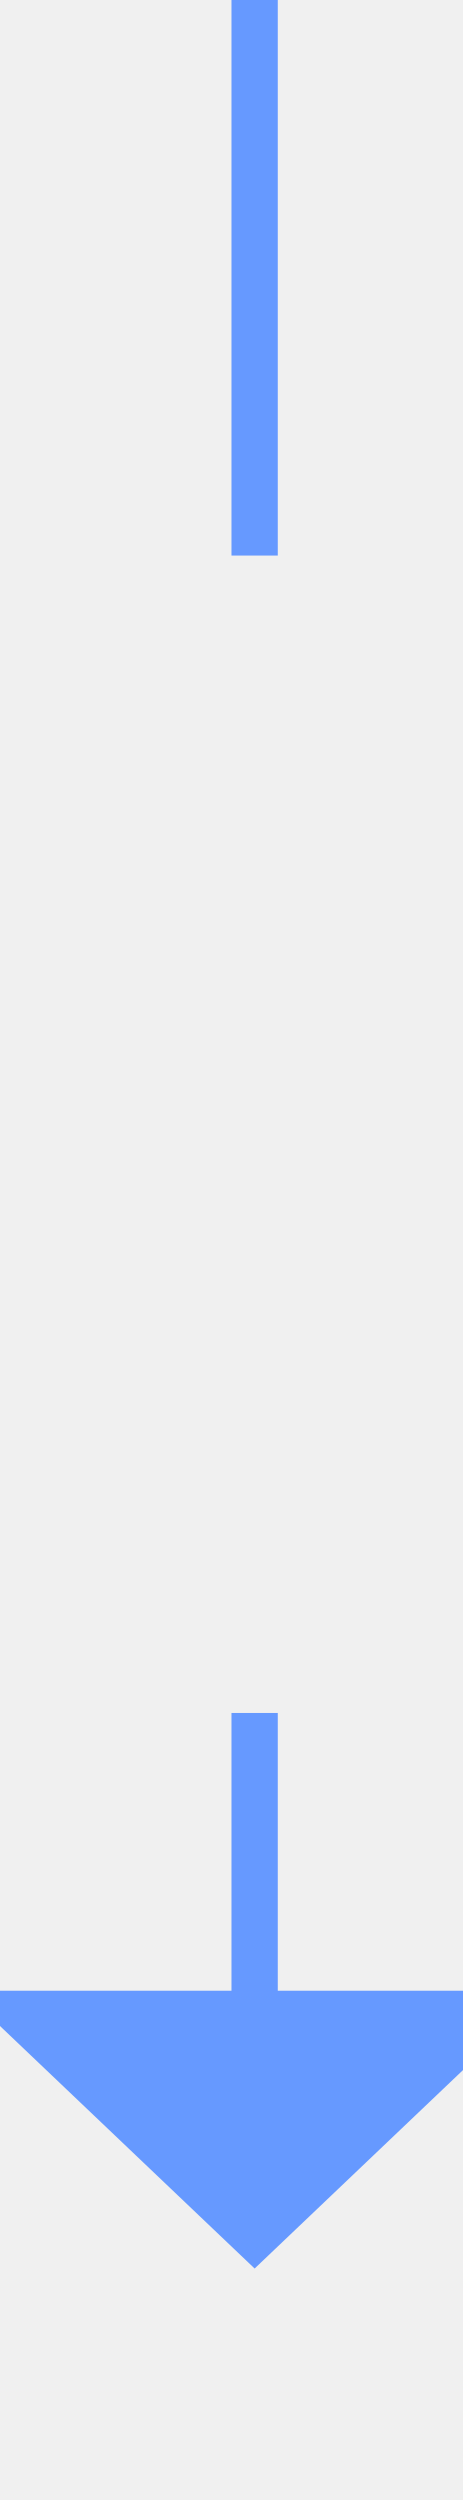
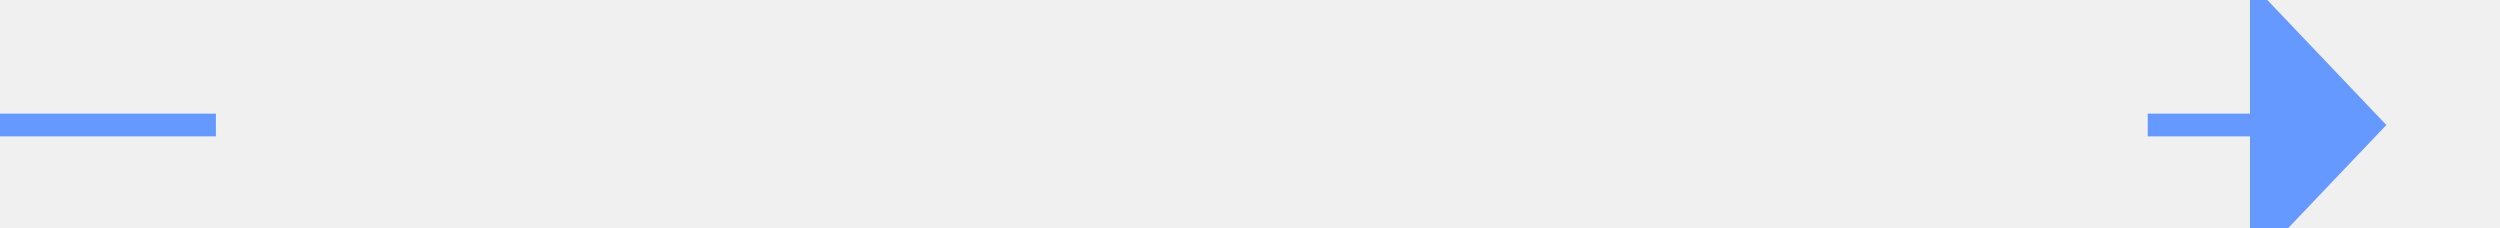
- <svg xmlns="http://www.w3.org/2000/svg" version="1.1" width="10px" height="54px" preserveAspectRatio="xMidYMin meet" viewBox="380 569  8 54">
+ <svg xmlns="http://www.w3.org/2000/svg" version="1.1" width="110px" height="10px" preserveAspectRatio="xMinYMid meet" viewBox="434 415  110 8">
  <defs>
-     <mask fill="white" id="clip68">
-       <path d="M 367.5 581  L 400.5 581  L 400.5 606  L 367.5 606  Z M 367.5 569  L 400.5 569  L 400.5 627  L 367.5 627  Z " fill-rule="evenodd" />
+     <mask fill="white" id="clip38">
+       <path d="M 443.5 406  L 528.5 406  L 528.5 431  L 443.5 431  Z M 434 406  L 548 406  L 548 431  L 434 431  Z " fill-rule="evenodd" />
    </mask>
  </defs>
-   <path d="M 384.5 581  L 384.5 569  M 384.5 606  L 384.5 613  " stroke-width="1" stroke="#6699ff" fill="none" />
-   <path d="M 378.2 612  L 384.5 618  L 390.8 612  L 378.2 612  Z " fill-rule="nonzero" fill="#6699ff" stroke="none" mask="url(#clip68)" />
+   <path d="M 443.5 419.5  L 434 419.5  M 528.5 419.5  L 534 419.5  " stroke-width="1" stroke="#6699ff" fill="none" />
+   <path d="M 533 425.8  L 539 419.5  L 533 413.2  L 533 425.8  Z " fill-rule="nonzero" fill="#6699ff" stroke="none" mask="url(#clip38)" />
</svg>
